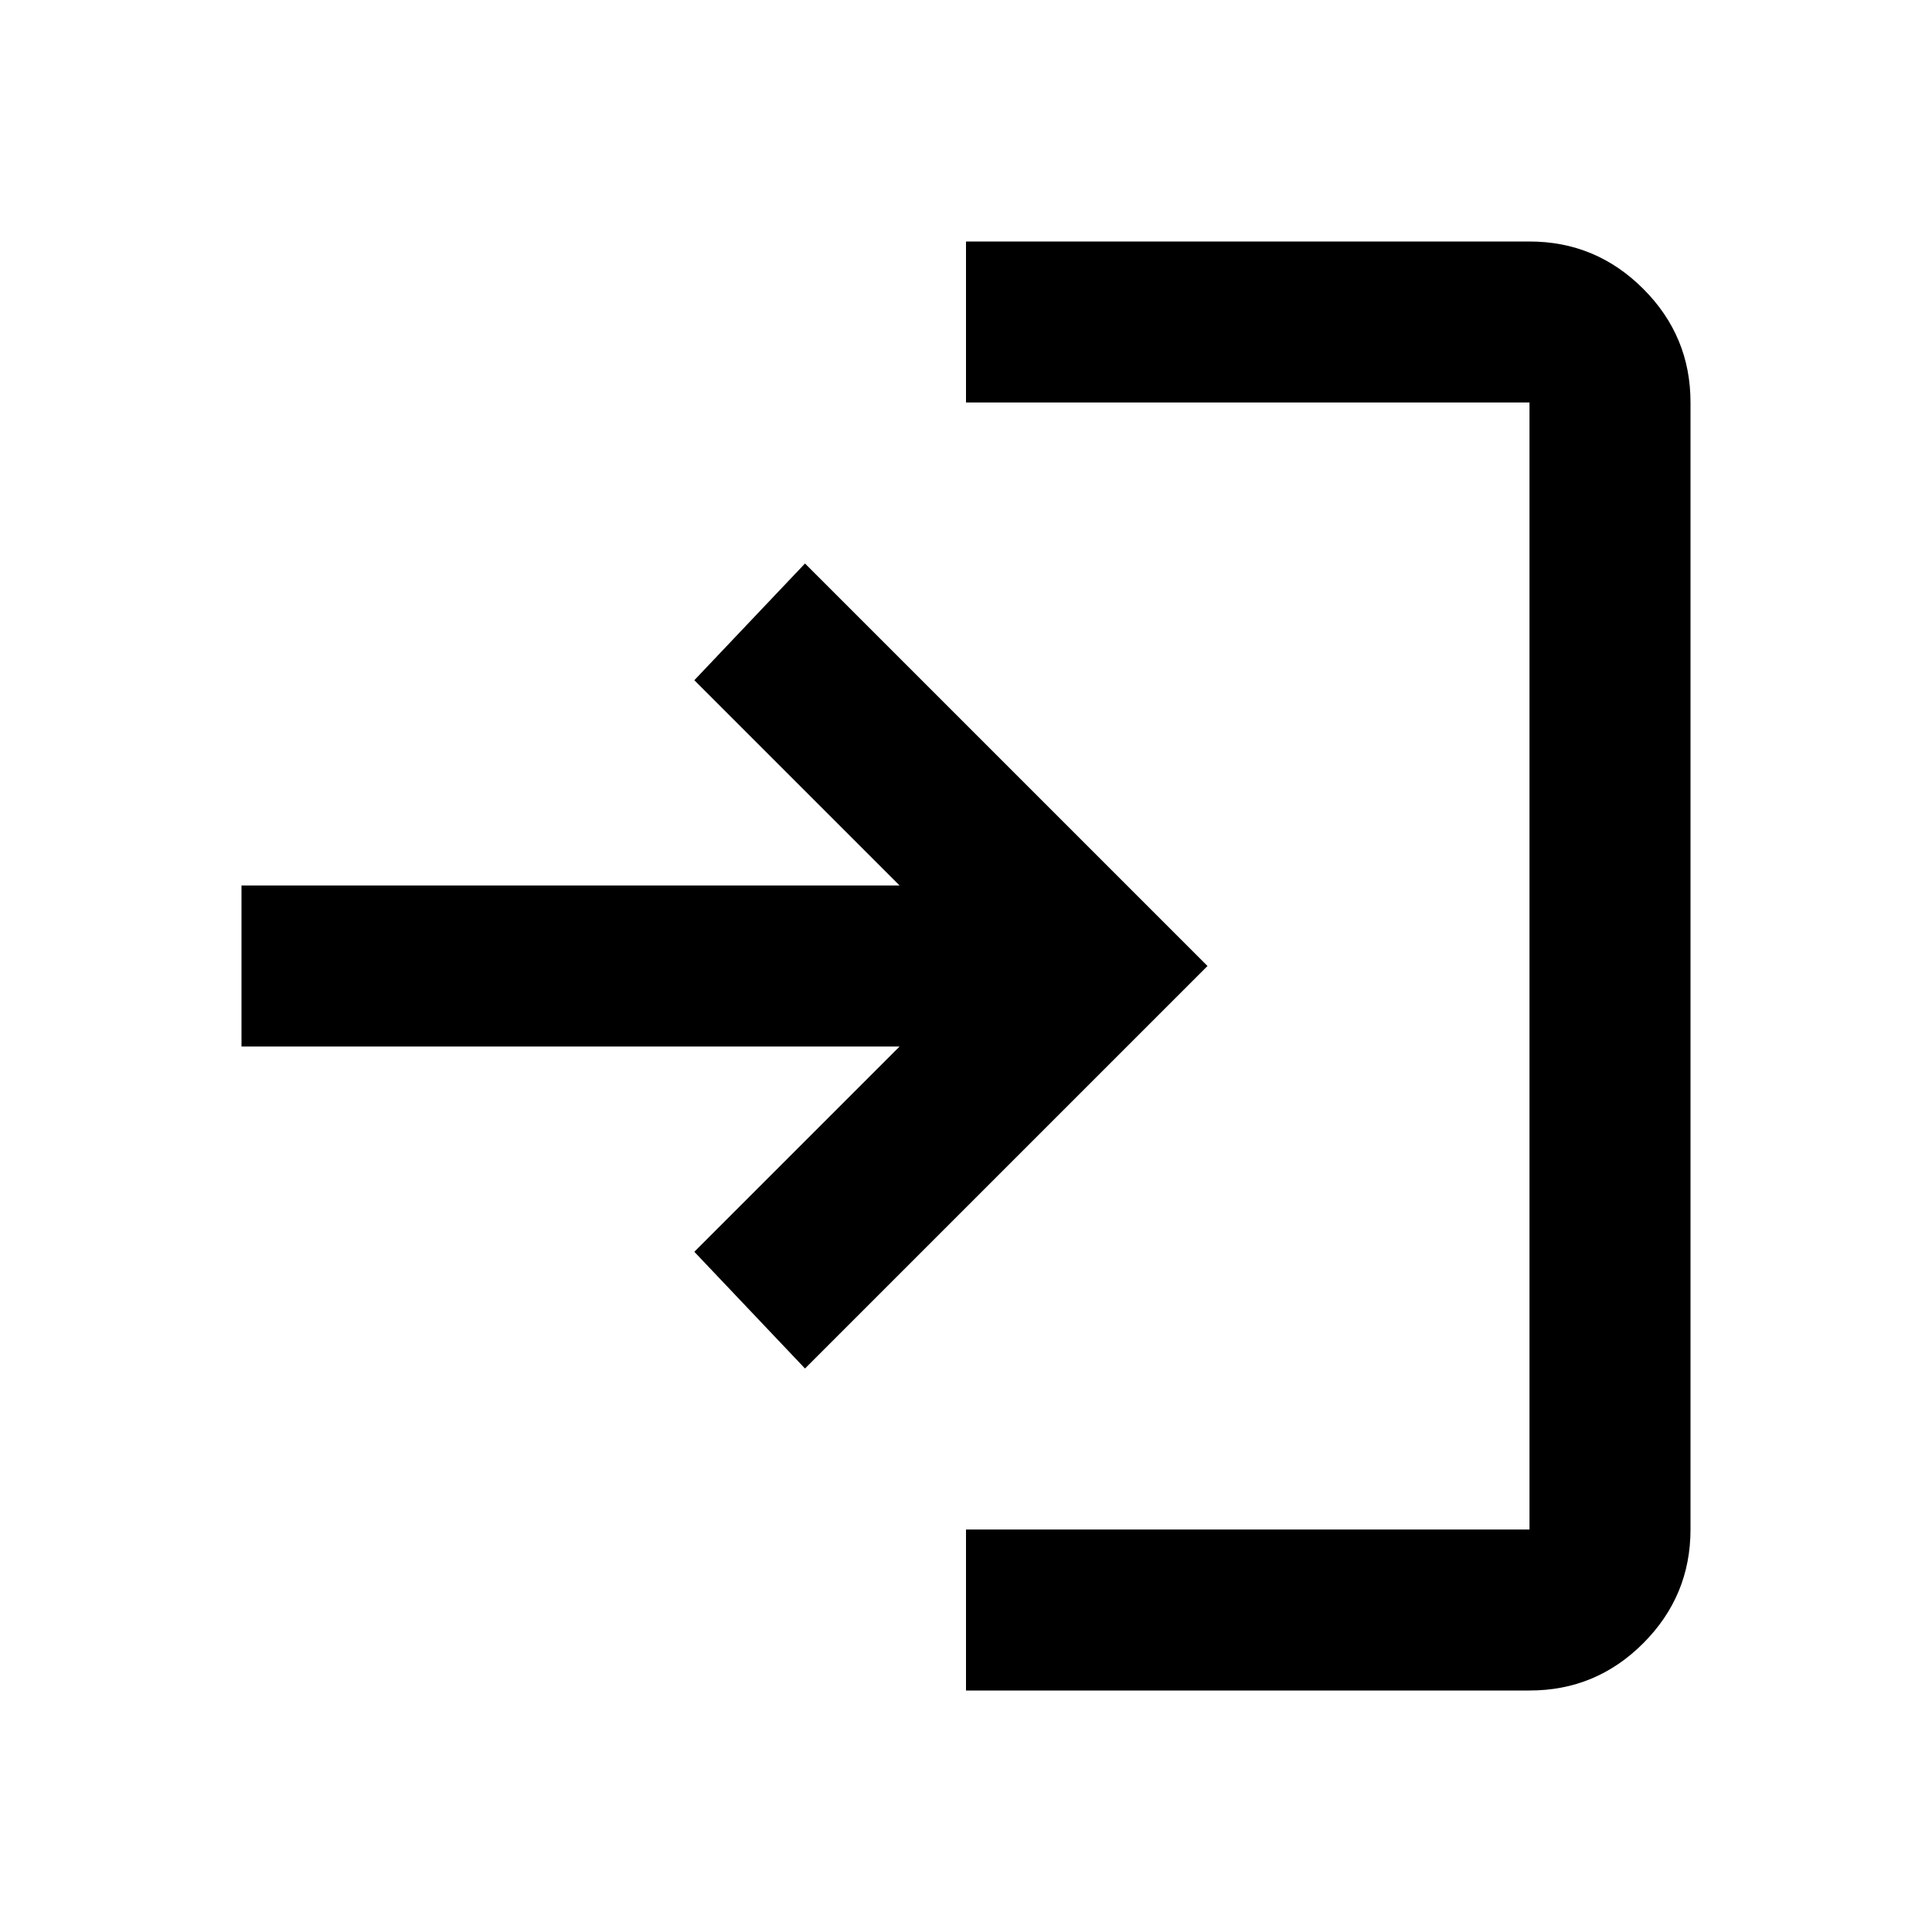
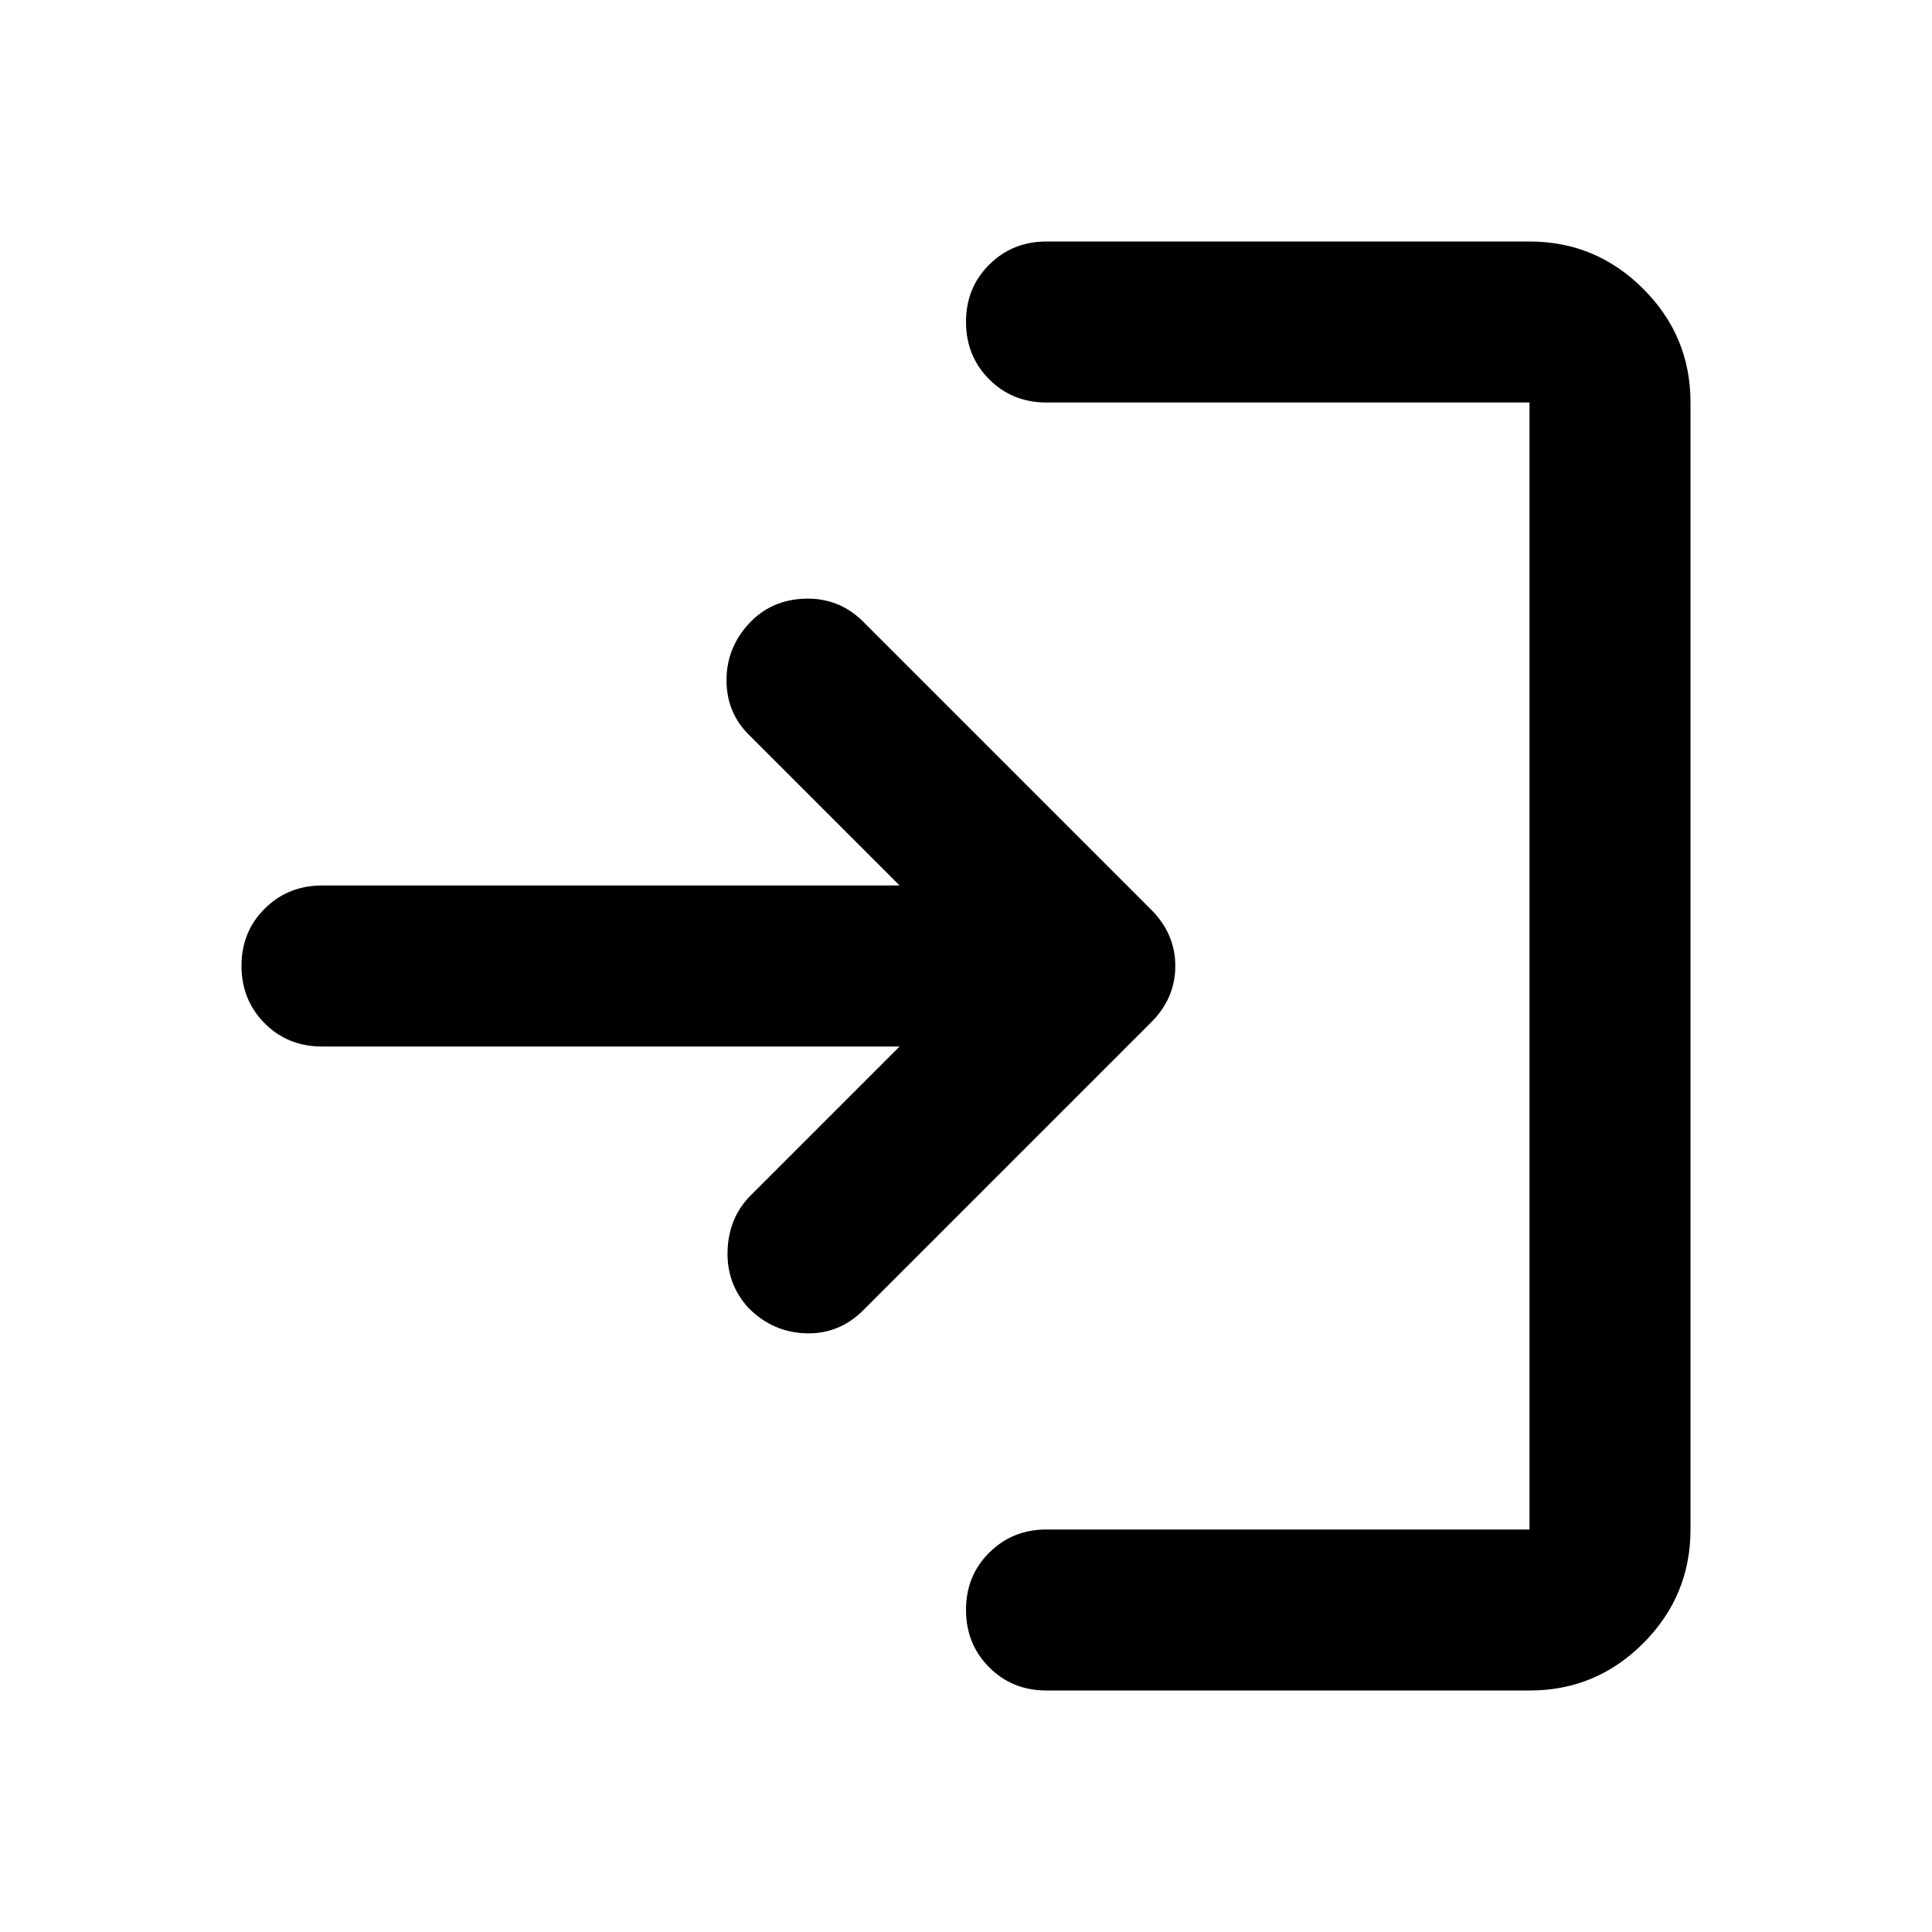
<svg xmlns="http://www.w3.org/2000/svg" width="24" height="24" viewBox="0 0 24 24">
-   <path fill="#000" d="M12 21v-2h7V5h-7V3h7q.825 0 1.413.588T21 5v14q0 .825-.587 1.413T19 21zm-2-4l-1.375-1.45l2.55-2.55H3v-2h8.175l-2.55-2.55L10 7l5 5z" />
+   <path fill="#000" d="M13 21q-.425 0-.712-.288T12 20t.288-.712T13 19h6V5h-6q-.425 0-.712-.288T12 4t.288-.712T13 3h6q.825 0 1.413.588T21 5v14q0 .825-.587 1.413T19 21zm-1.825-8H4q-.425 0-.712-.288T3 12t.288-.712T4 11h7.175L9.3 9.125q-.275-.275-.275-.675t.275-.7t.7-.313t.725.288L14.3 11.3q.3.3.3.7t-.3.7l-3.575 3.575q-.3.3-.712.288T9.3 16.25q-.275-.3-.262-.712t.287-.688z" />
</svg>
